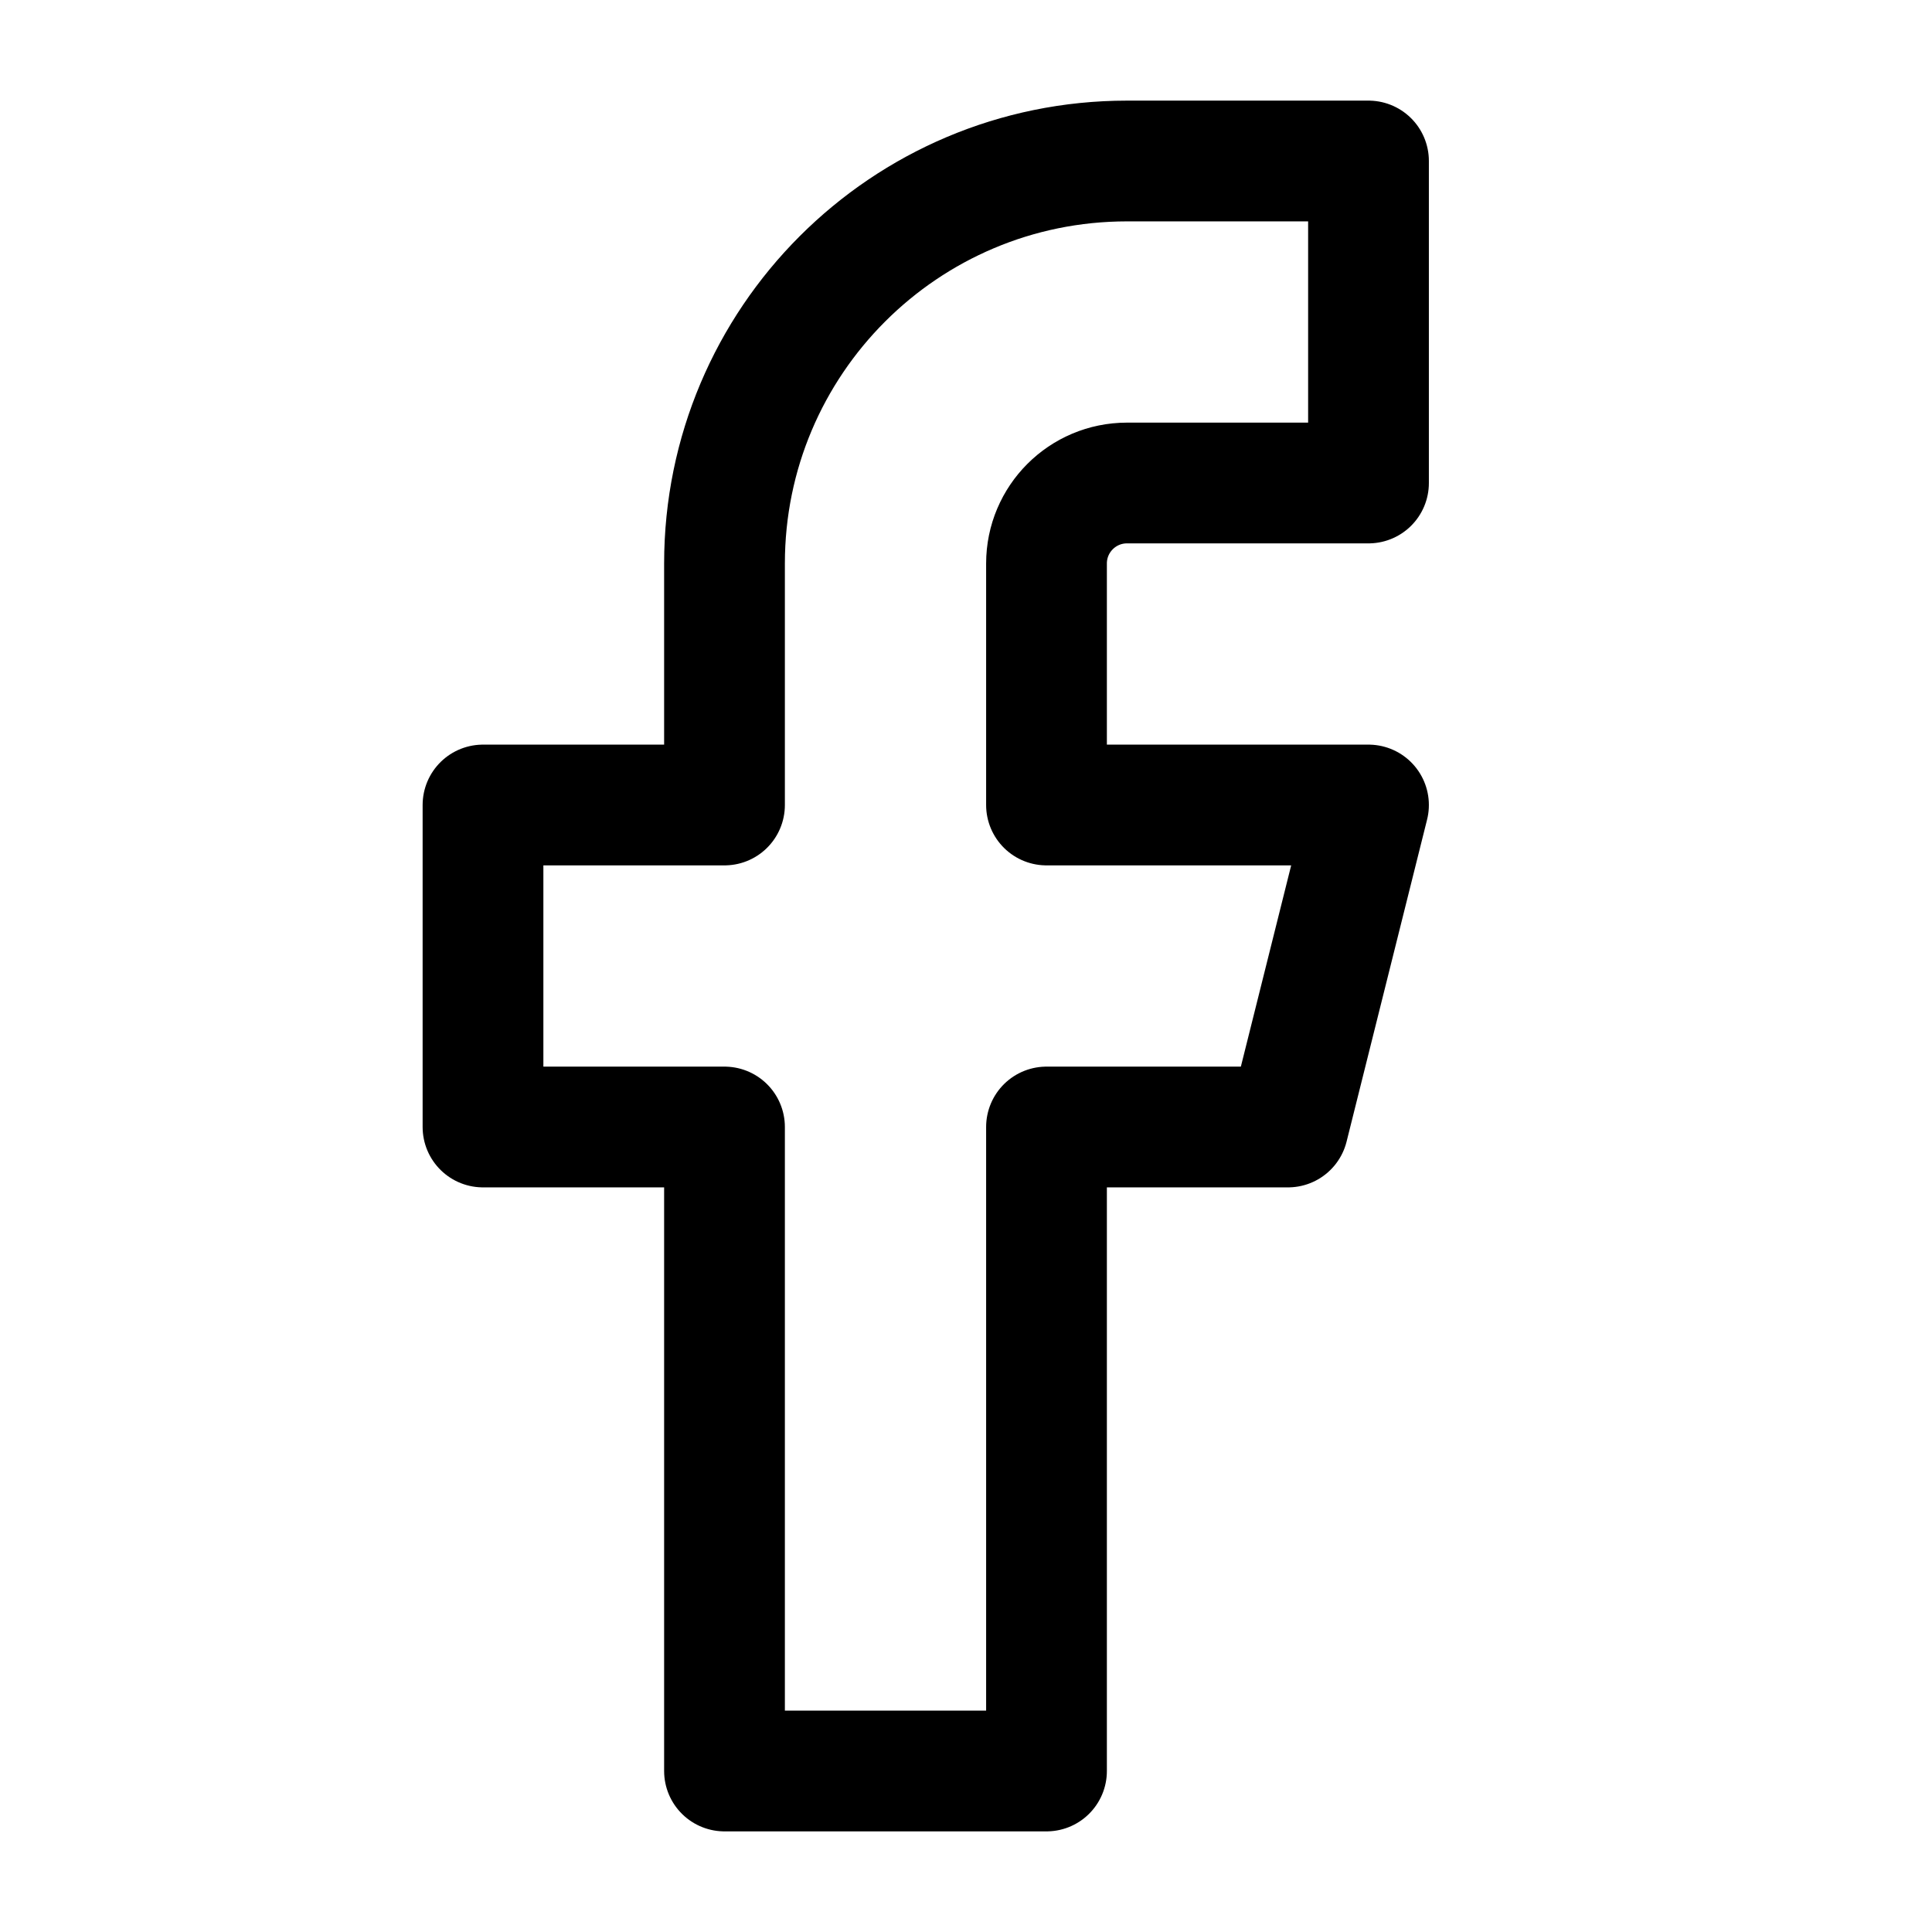
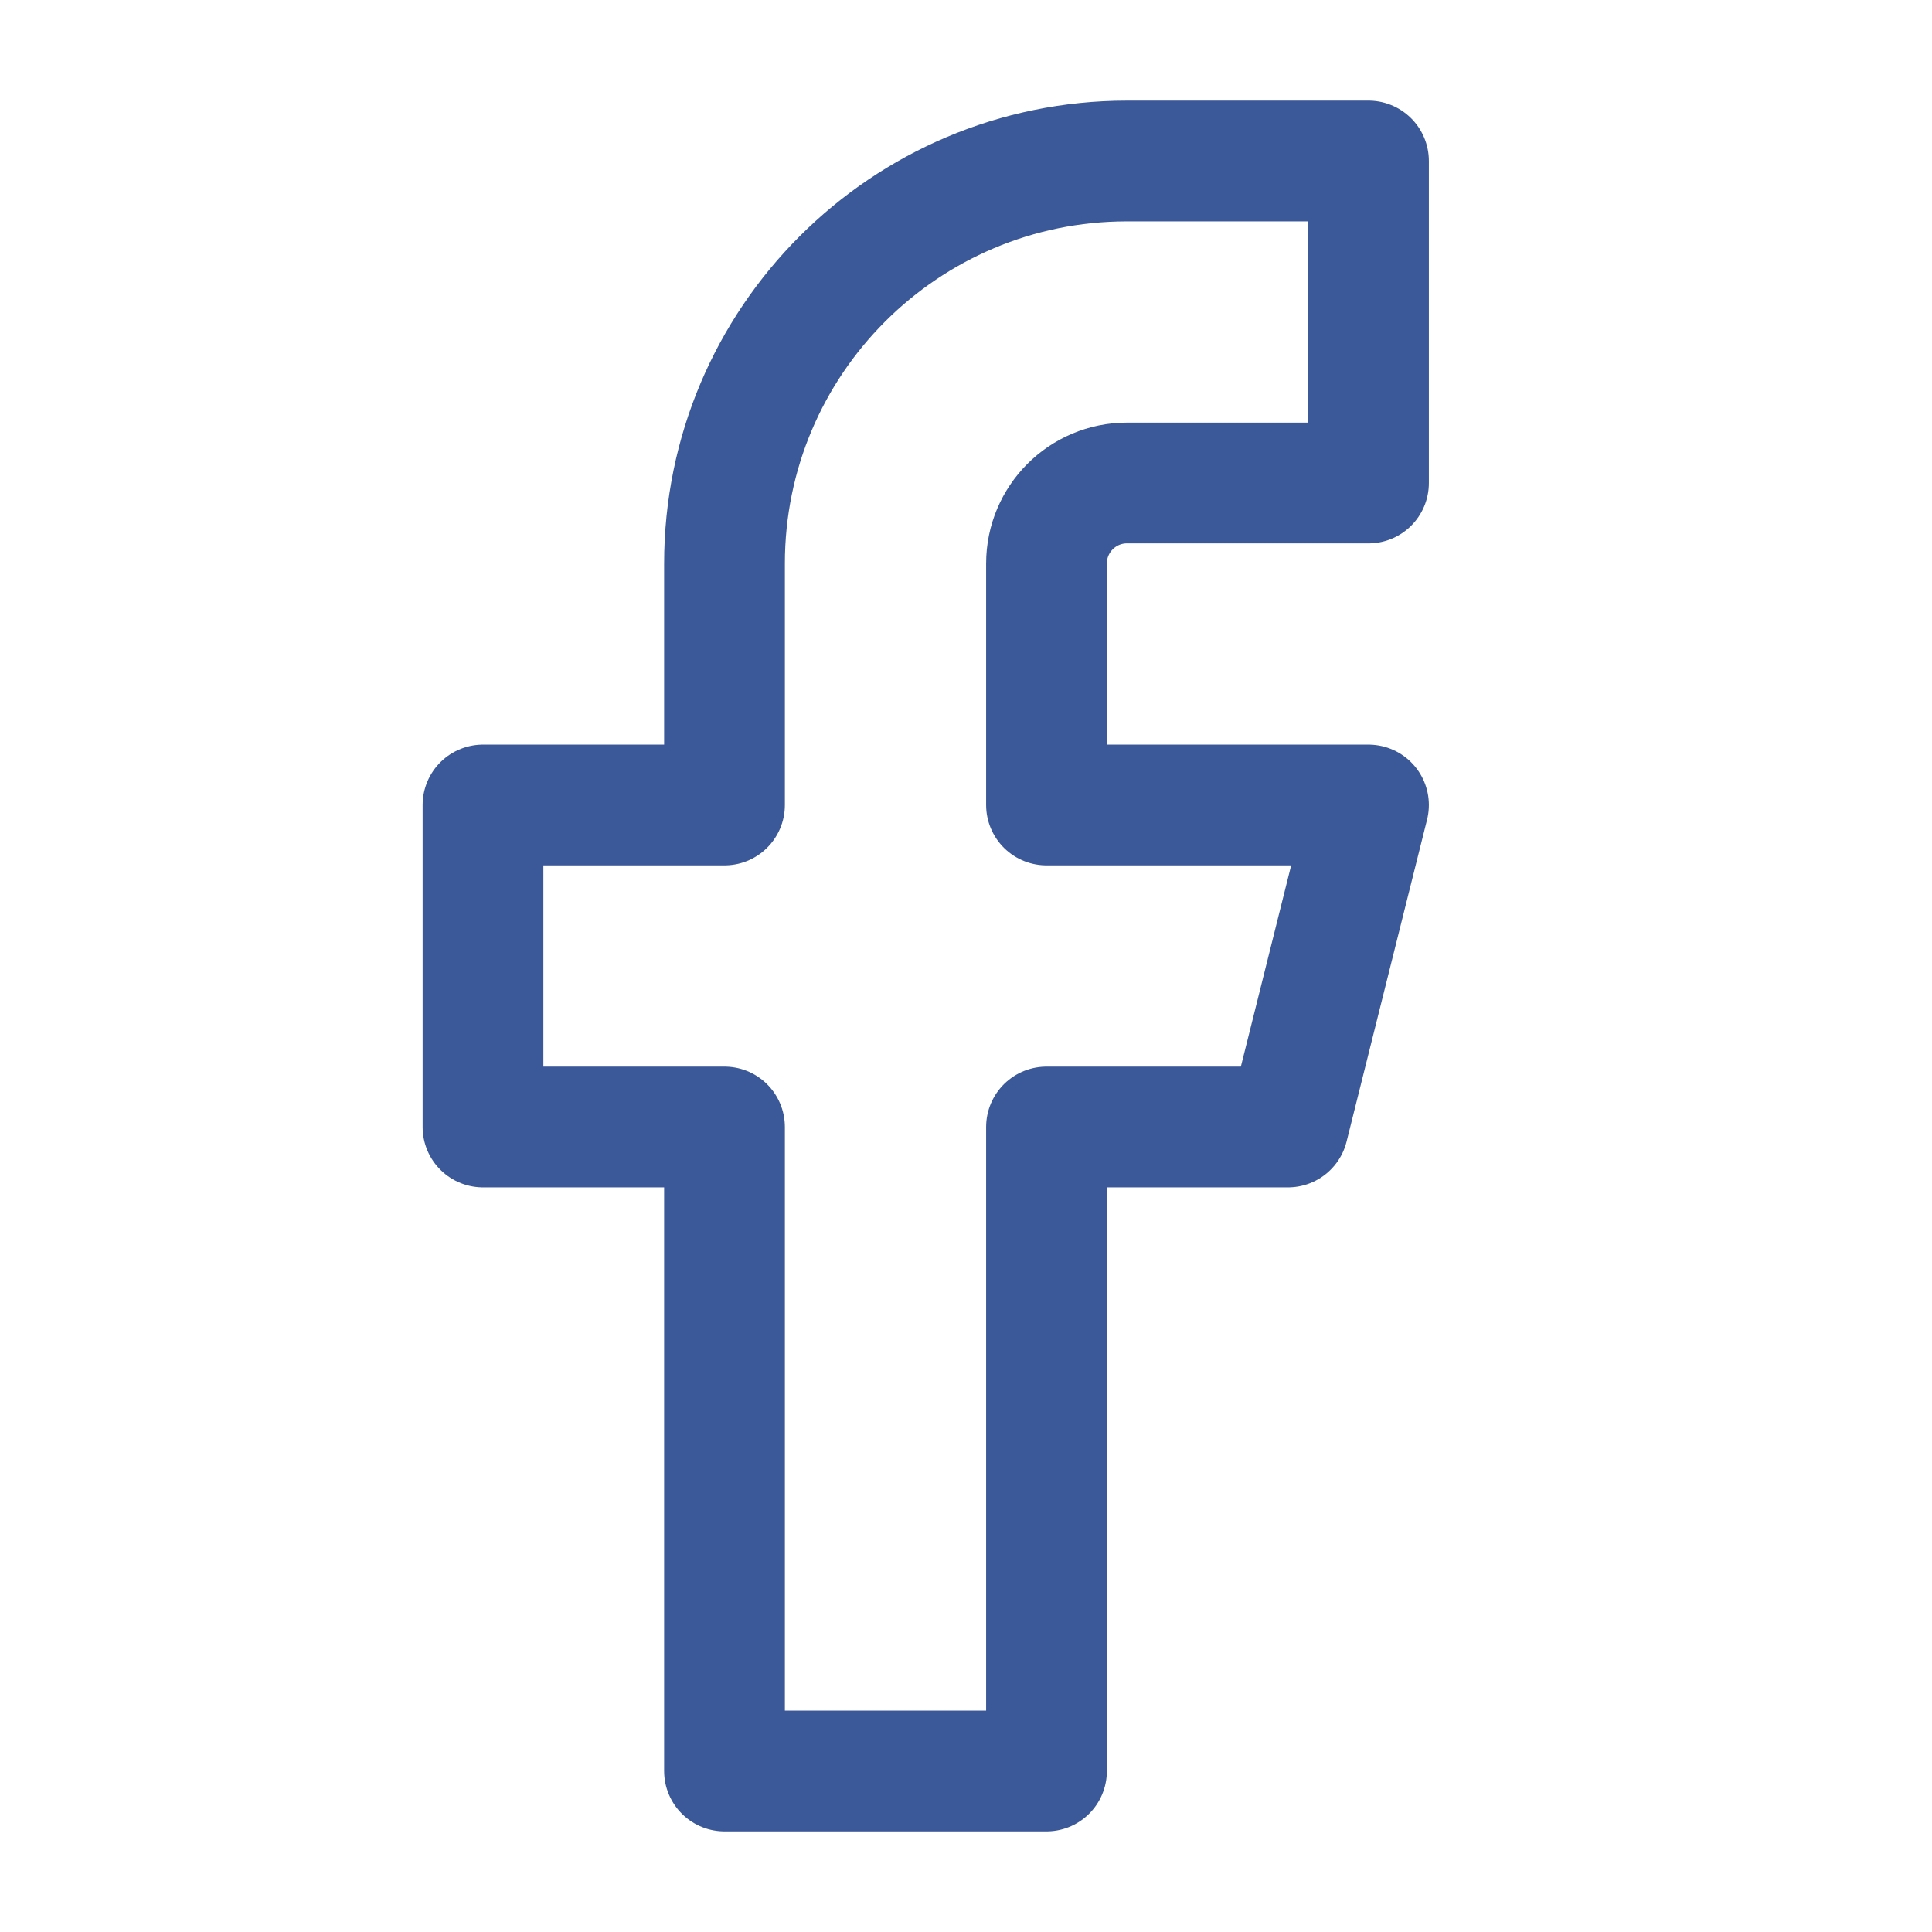
- <svg xmlns="http://www.w3.org/2000/svg" viewBox="0 0 24 24" stroke="#3b5998">
-   <g stroke-width="1.5" fill="none">
-     <path d="M17 2h-3a5 5 0 0 0-5 5v3H6v4h3v8h4v-8h3l1-4h-4V7a1 1 0 0 1 1-1h3V2z" stroke="currentColor" stroke-linecap="round" stroke-linejoin="round" />
-   </g>
+ <svg xmlns="http://www.w3.org/2000/svg" viewBox="0 0 24 24" stroke="#3b5998" stroke-width="1.5" fill="none">
+   <path d="M17 2h-3a5 5 0 0 0-5 5v3H6v4h3v8h4v-8h3l1-4h-4V7a1 1 0 0 1 1-1h3V2z" stroke-linecap="round" stroke-linejoin="round" />
</svg>
